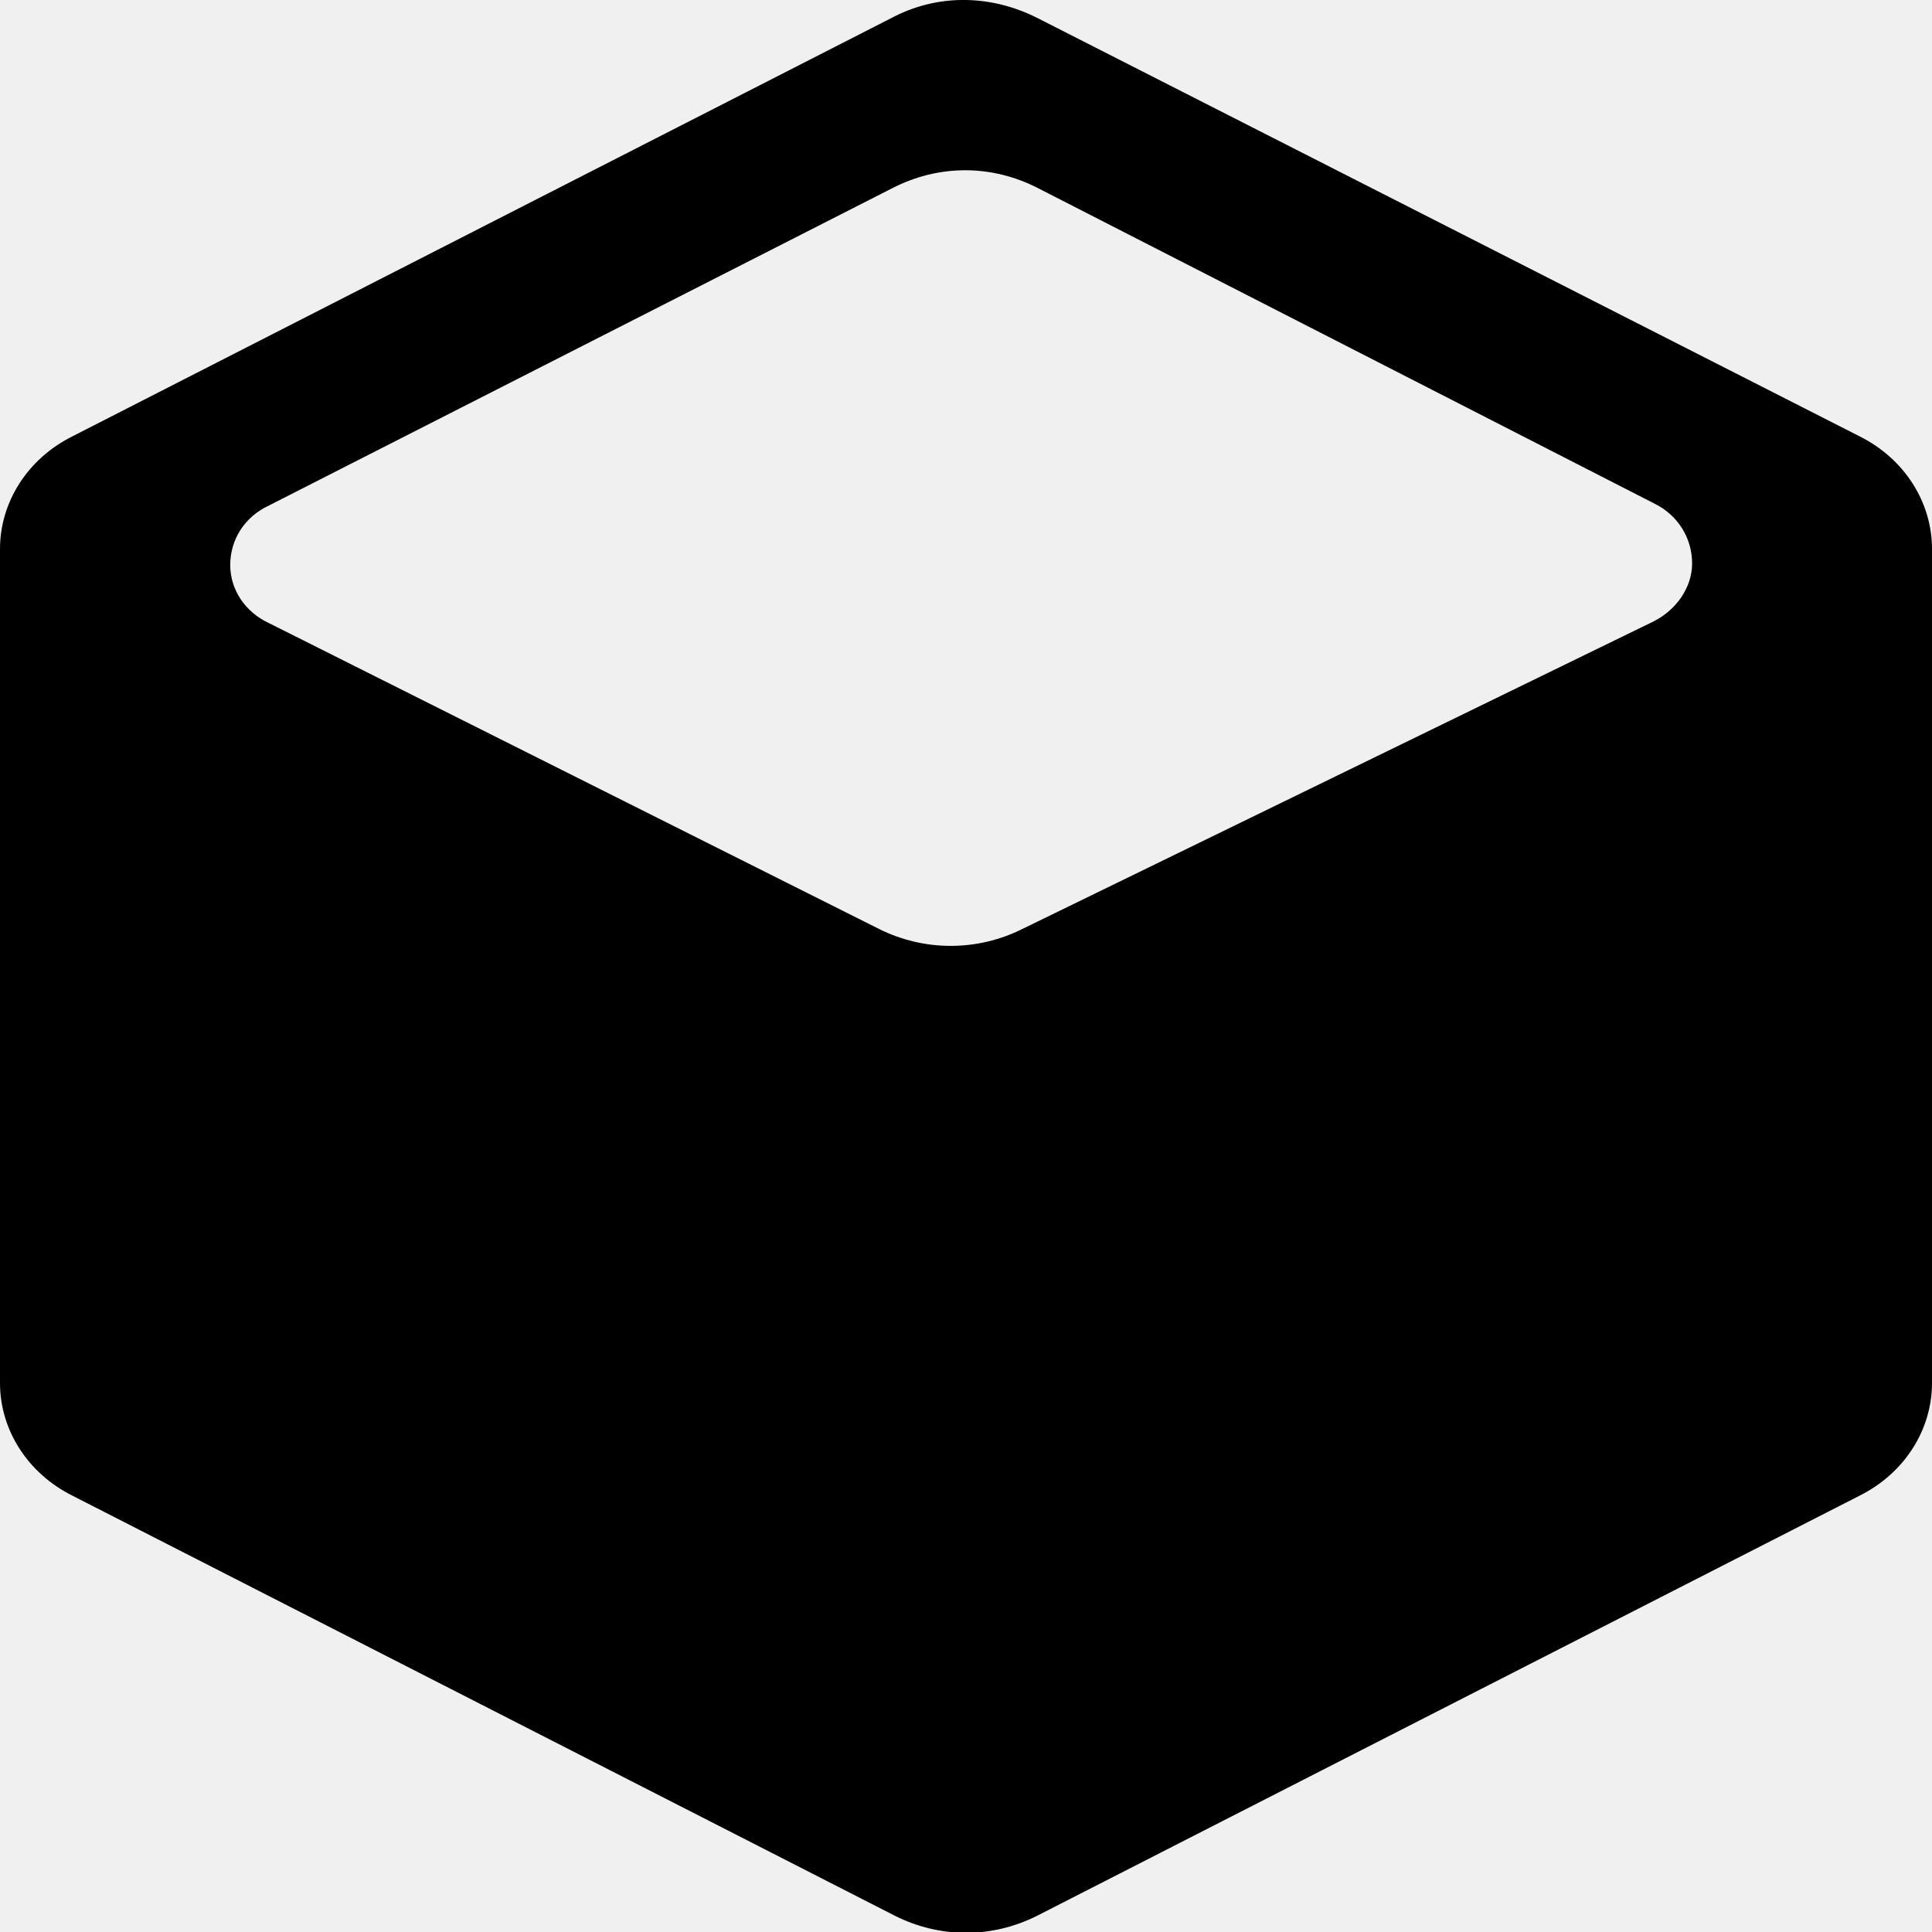
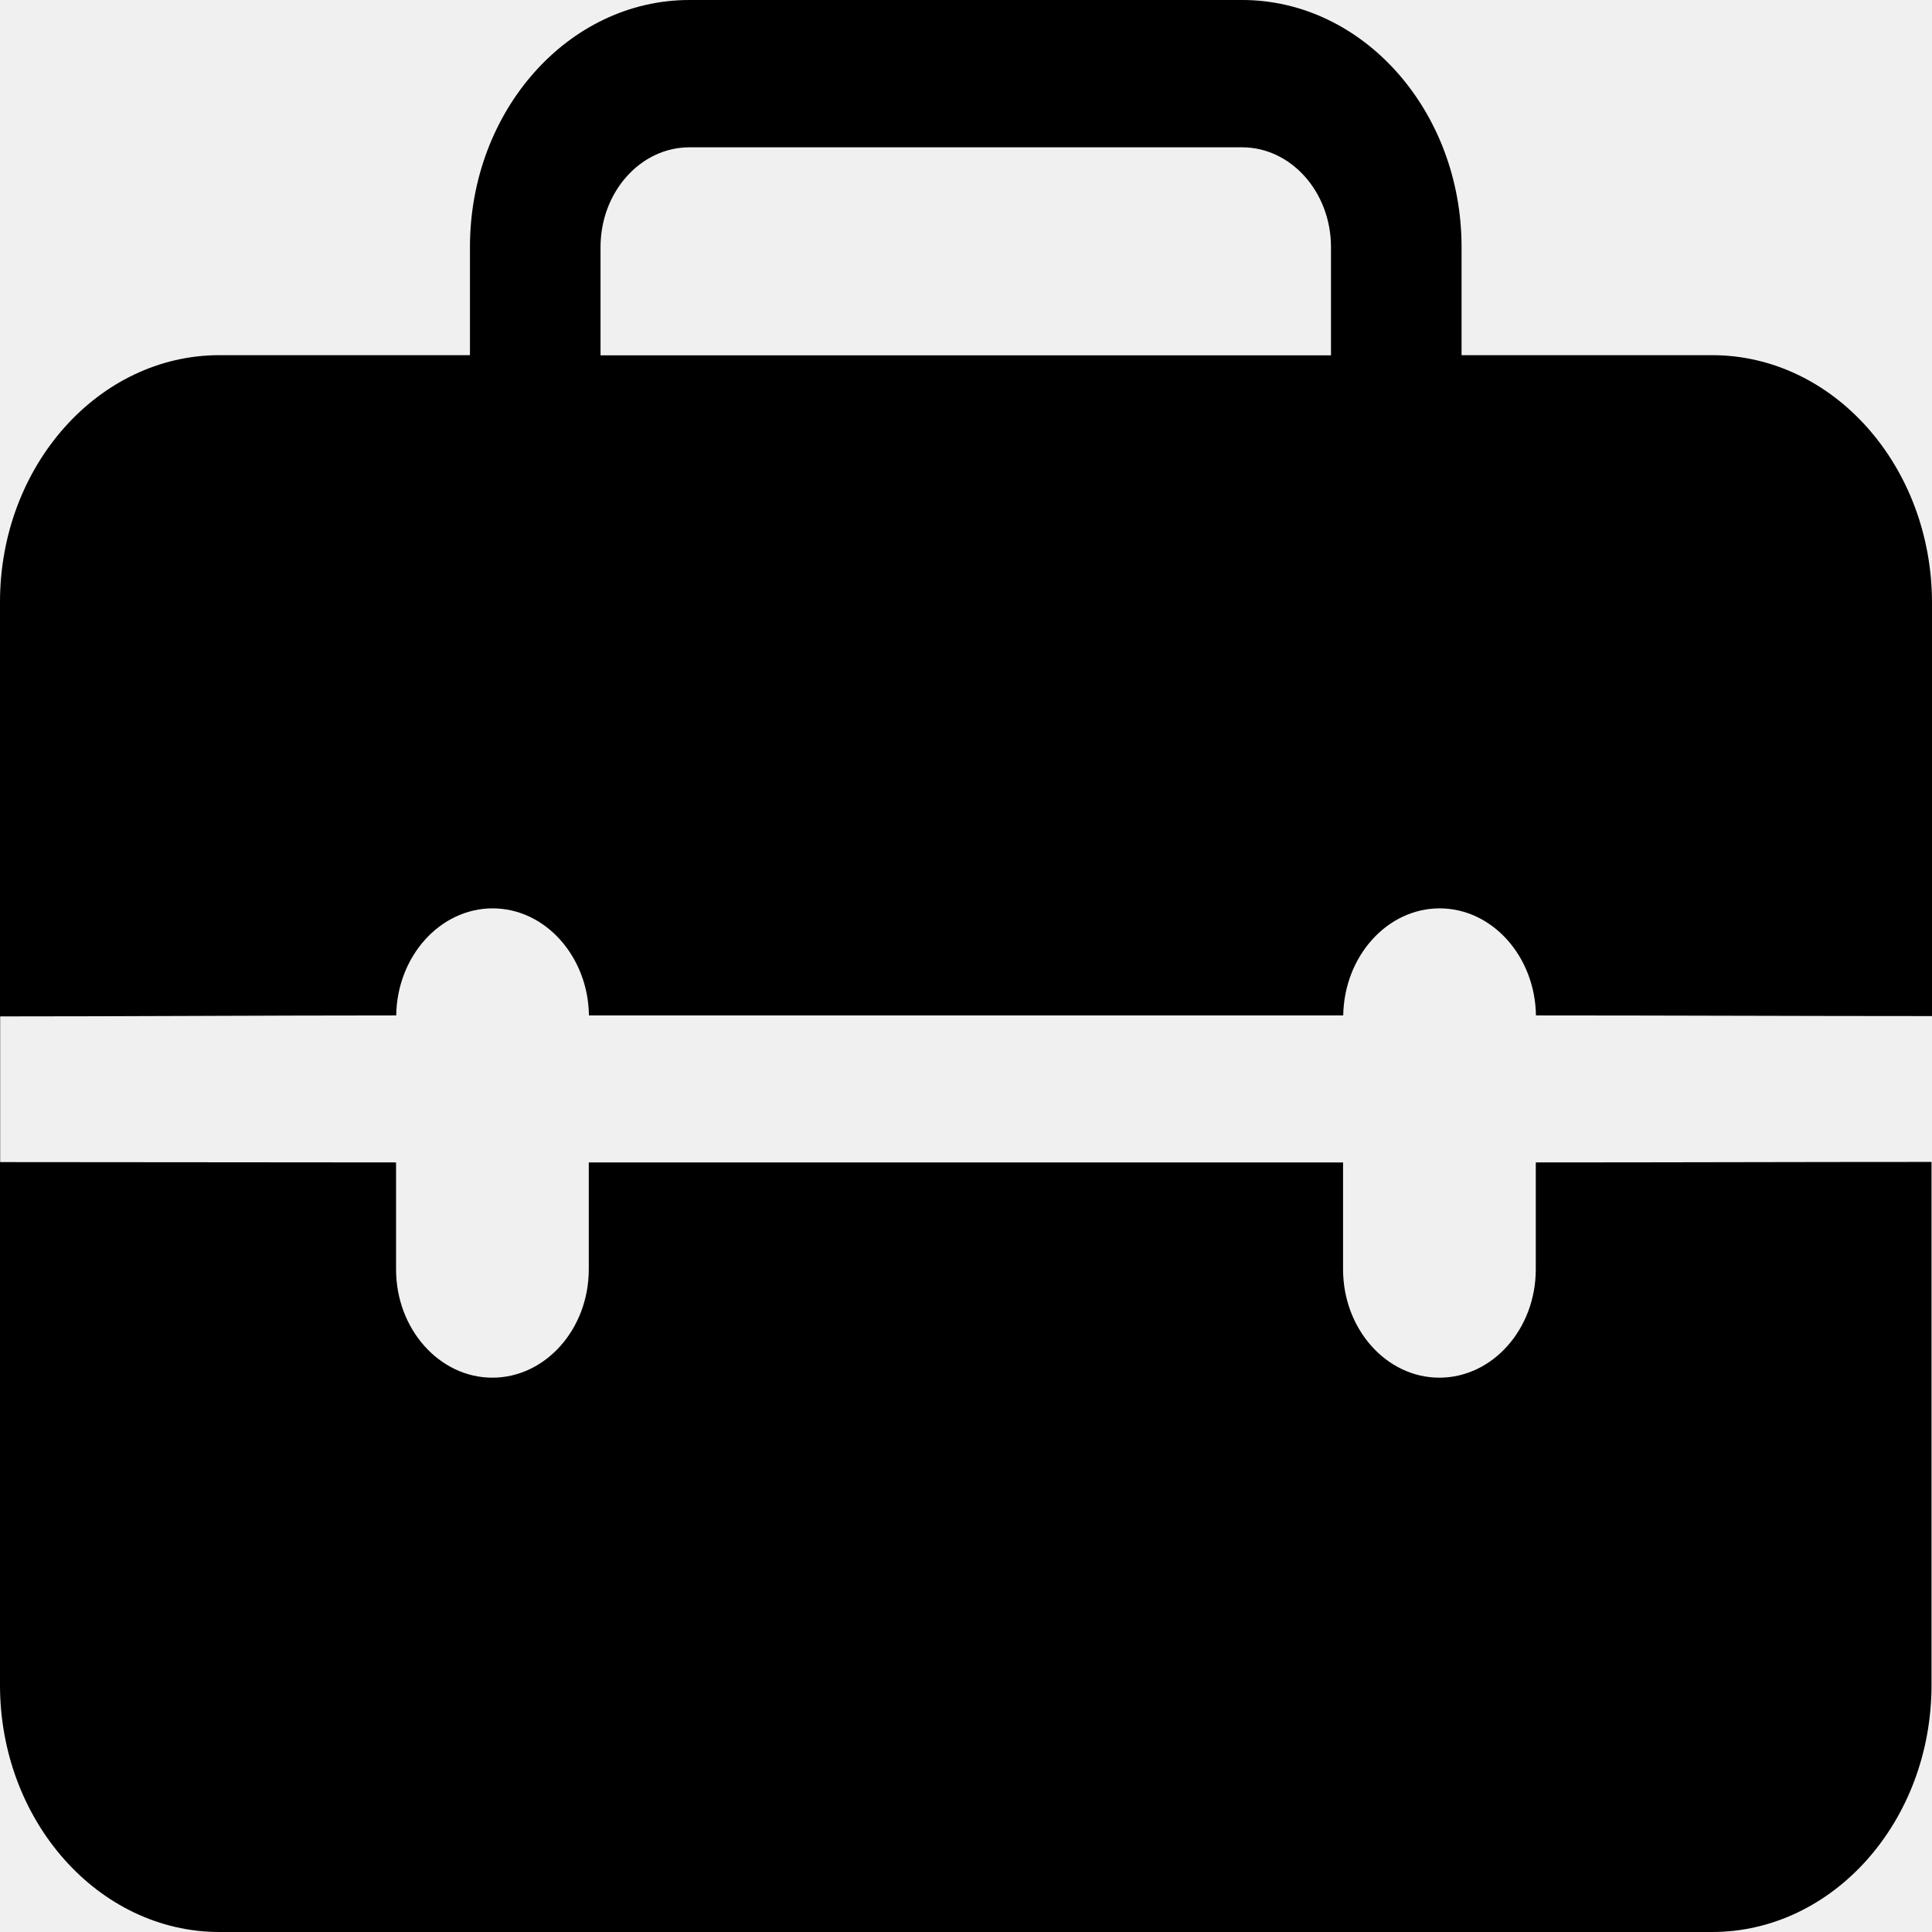
- <svg xmlns="http://www.w3.org/2000/svg" version="1.1" id="图层_1" x="0px" y="0px" viewBox="0 0 12 12" style="enable-background:new 0 0 12 12;" xml:space="preserve">
-   <style type="text/css">
- 	.st0{fill-rule:evenodd;clip-rule:evenodd;fill:#FFFFFF;fill-opacity:0;}
- </style>
-   <rect id="矩形" y="0" class="st0" width="12" height="12" />
-   <path id="形状" d="M1.67,3.14C1.52,3.21,1.43,3.35,1.43,3.51c0,0.15,0.09,0.29,0.24,0.36l3.79,1.9c0.28,0.14,0.61,0.14,0.89,0  l3.92-1.91c0.14-0.07,0.24-0.21,0.24-0.36c0-0.16-0.09-0.3-0.23-0.37L6.45,1.17c-0.29-0.15-0.62-0.15-0.91,0L1.67,3.14z M6.44,0.11  l5.11,2.6C11.83,2.85,12,3.12,12,3.41v5.18c0,0.29-0.17,0.56-0.45,0.7L6.44,11.9c-0.28,0.14-0.6,0.14-0.88,0L0.45,9.29  C0.17,9.15,0,8.88,0,8.59V3.41c0-0.29,0.17-0.56,0.45-0.7L5.56,0.1C5.84-0.04,6.16-0.03,6.44,0.11L6.44,0.11L6.44,0.11z" />
+ <svg xmlns="http://www.w3.org/2000/svg" width="12px" height="12px" viewBox="0 0 12 12" version="1.1">
+   <g id="Tiny-Vue" stroke="none" stroke-width="1" fill="none" fill-rule="evenodd">
+     <g id="-TinyUI-Vue-组件总览1备份" transform="translate(-28, -1148)">
+       <g id="nav" transform="translate(0, 92)">
+         <g id="left-menu-选项-链接备份-19" transform="translate(28, 1041)">
+           <g id="编组-44" transform="translate(0, 15)">
+             <path d="M10.634,2.206 L9.078,2.206 L9.078,1.534 C9.078,0.689 8.466,0 7.715,0 L4.282,0 C3.531,0 2.919,0.687 2.919,1.534 L2.919,2.206 L1.363,2.206 C0.612,2.206 0,2.894 0,3.739 L0,10.466 C0,11.311 0.612,12 1.363,12 L10.634,12 C11.385,12 11.997,11.313 11.997,10.466 L11.997,7.217 C11.177,7.217 10.36,7.22 9.539,7.22 L9.539,7.884 C9.539,8.255 9.27,8.557 8.94,8.557 C8.611,8.557 8.342,8.255 8.342,7.884 L8.342,7.22 L3.657,7.22 L3.657,7.884 C3.657,8.255 3.388,8.557 3.058,8.557 C2.729,8.557 2.46,8.255 2.46,7.884 L2.46,7.22 C1.638,7.22 0.821,7.218 0.001,7.218 L0.001,6.313 C0.822,6.313 1.64,6.307 2.461,6.307 C2.466,5.94 2.733,5.642 3.06,5.642 C3.386,5.642 3.653,5.94 3.658,6.307 L8.343,6.307 C8.349,5.94 8.615,5.642 8.942,5.642 C9.268,5.642 9.535,5.94 9.54,6.307 C10.361,6.307 11.179,6.311 12,6.311 L12,3.739 C11.997,2.894 11.387,2.206 10.634,2.206 Z M3.73,1.535 C3.73,1.193 3.978,0.915 4.282,0.915 L7.715,0.915 C8.019,0.915 8.267,1.193 8.267,1.535 L8.267,2.207 L3.73,2.207 L3.73,1.535 L3.73,1.535 Z" id="形状" fill="#000000" fill-rule="nonzero" />
+             <rect id="矩形" x="0" y="0" width="12" height="12" />
+           </g>
+         </g>
+       </g>
+     </g>
+   </g>
</svg>
